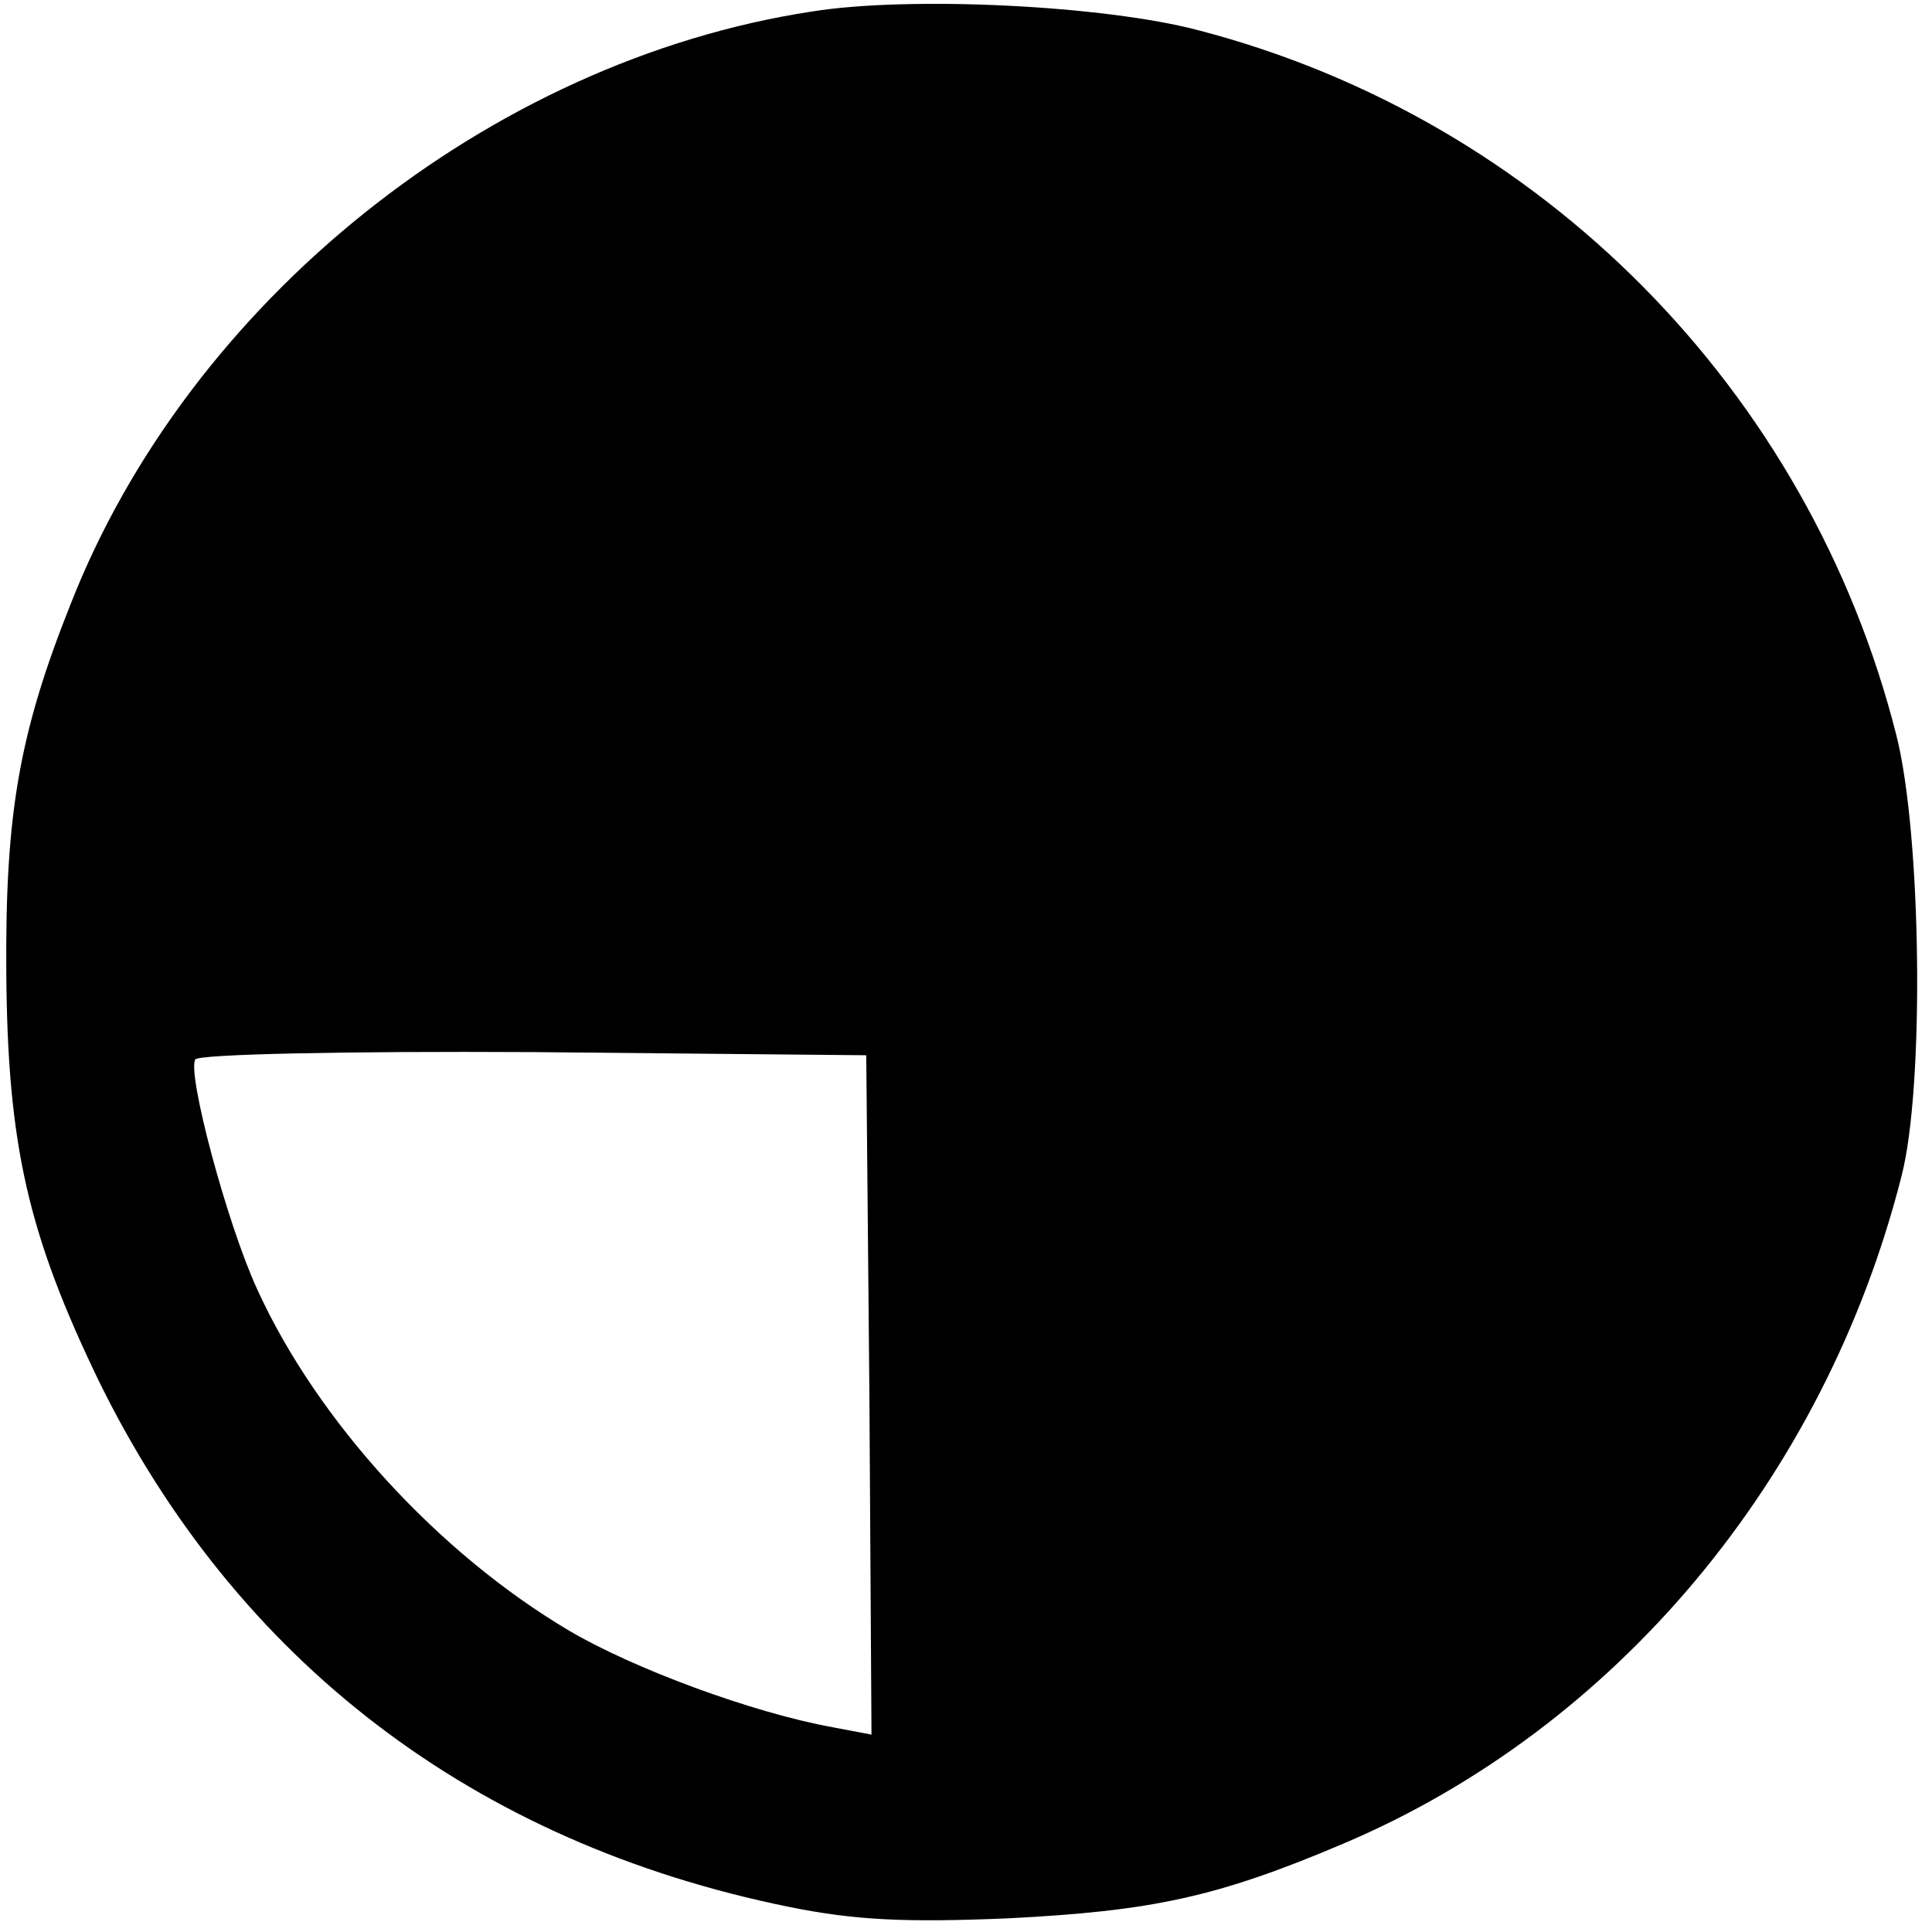
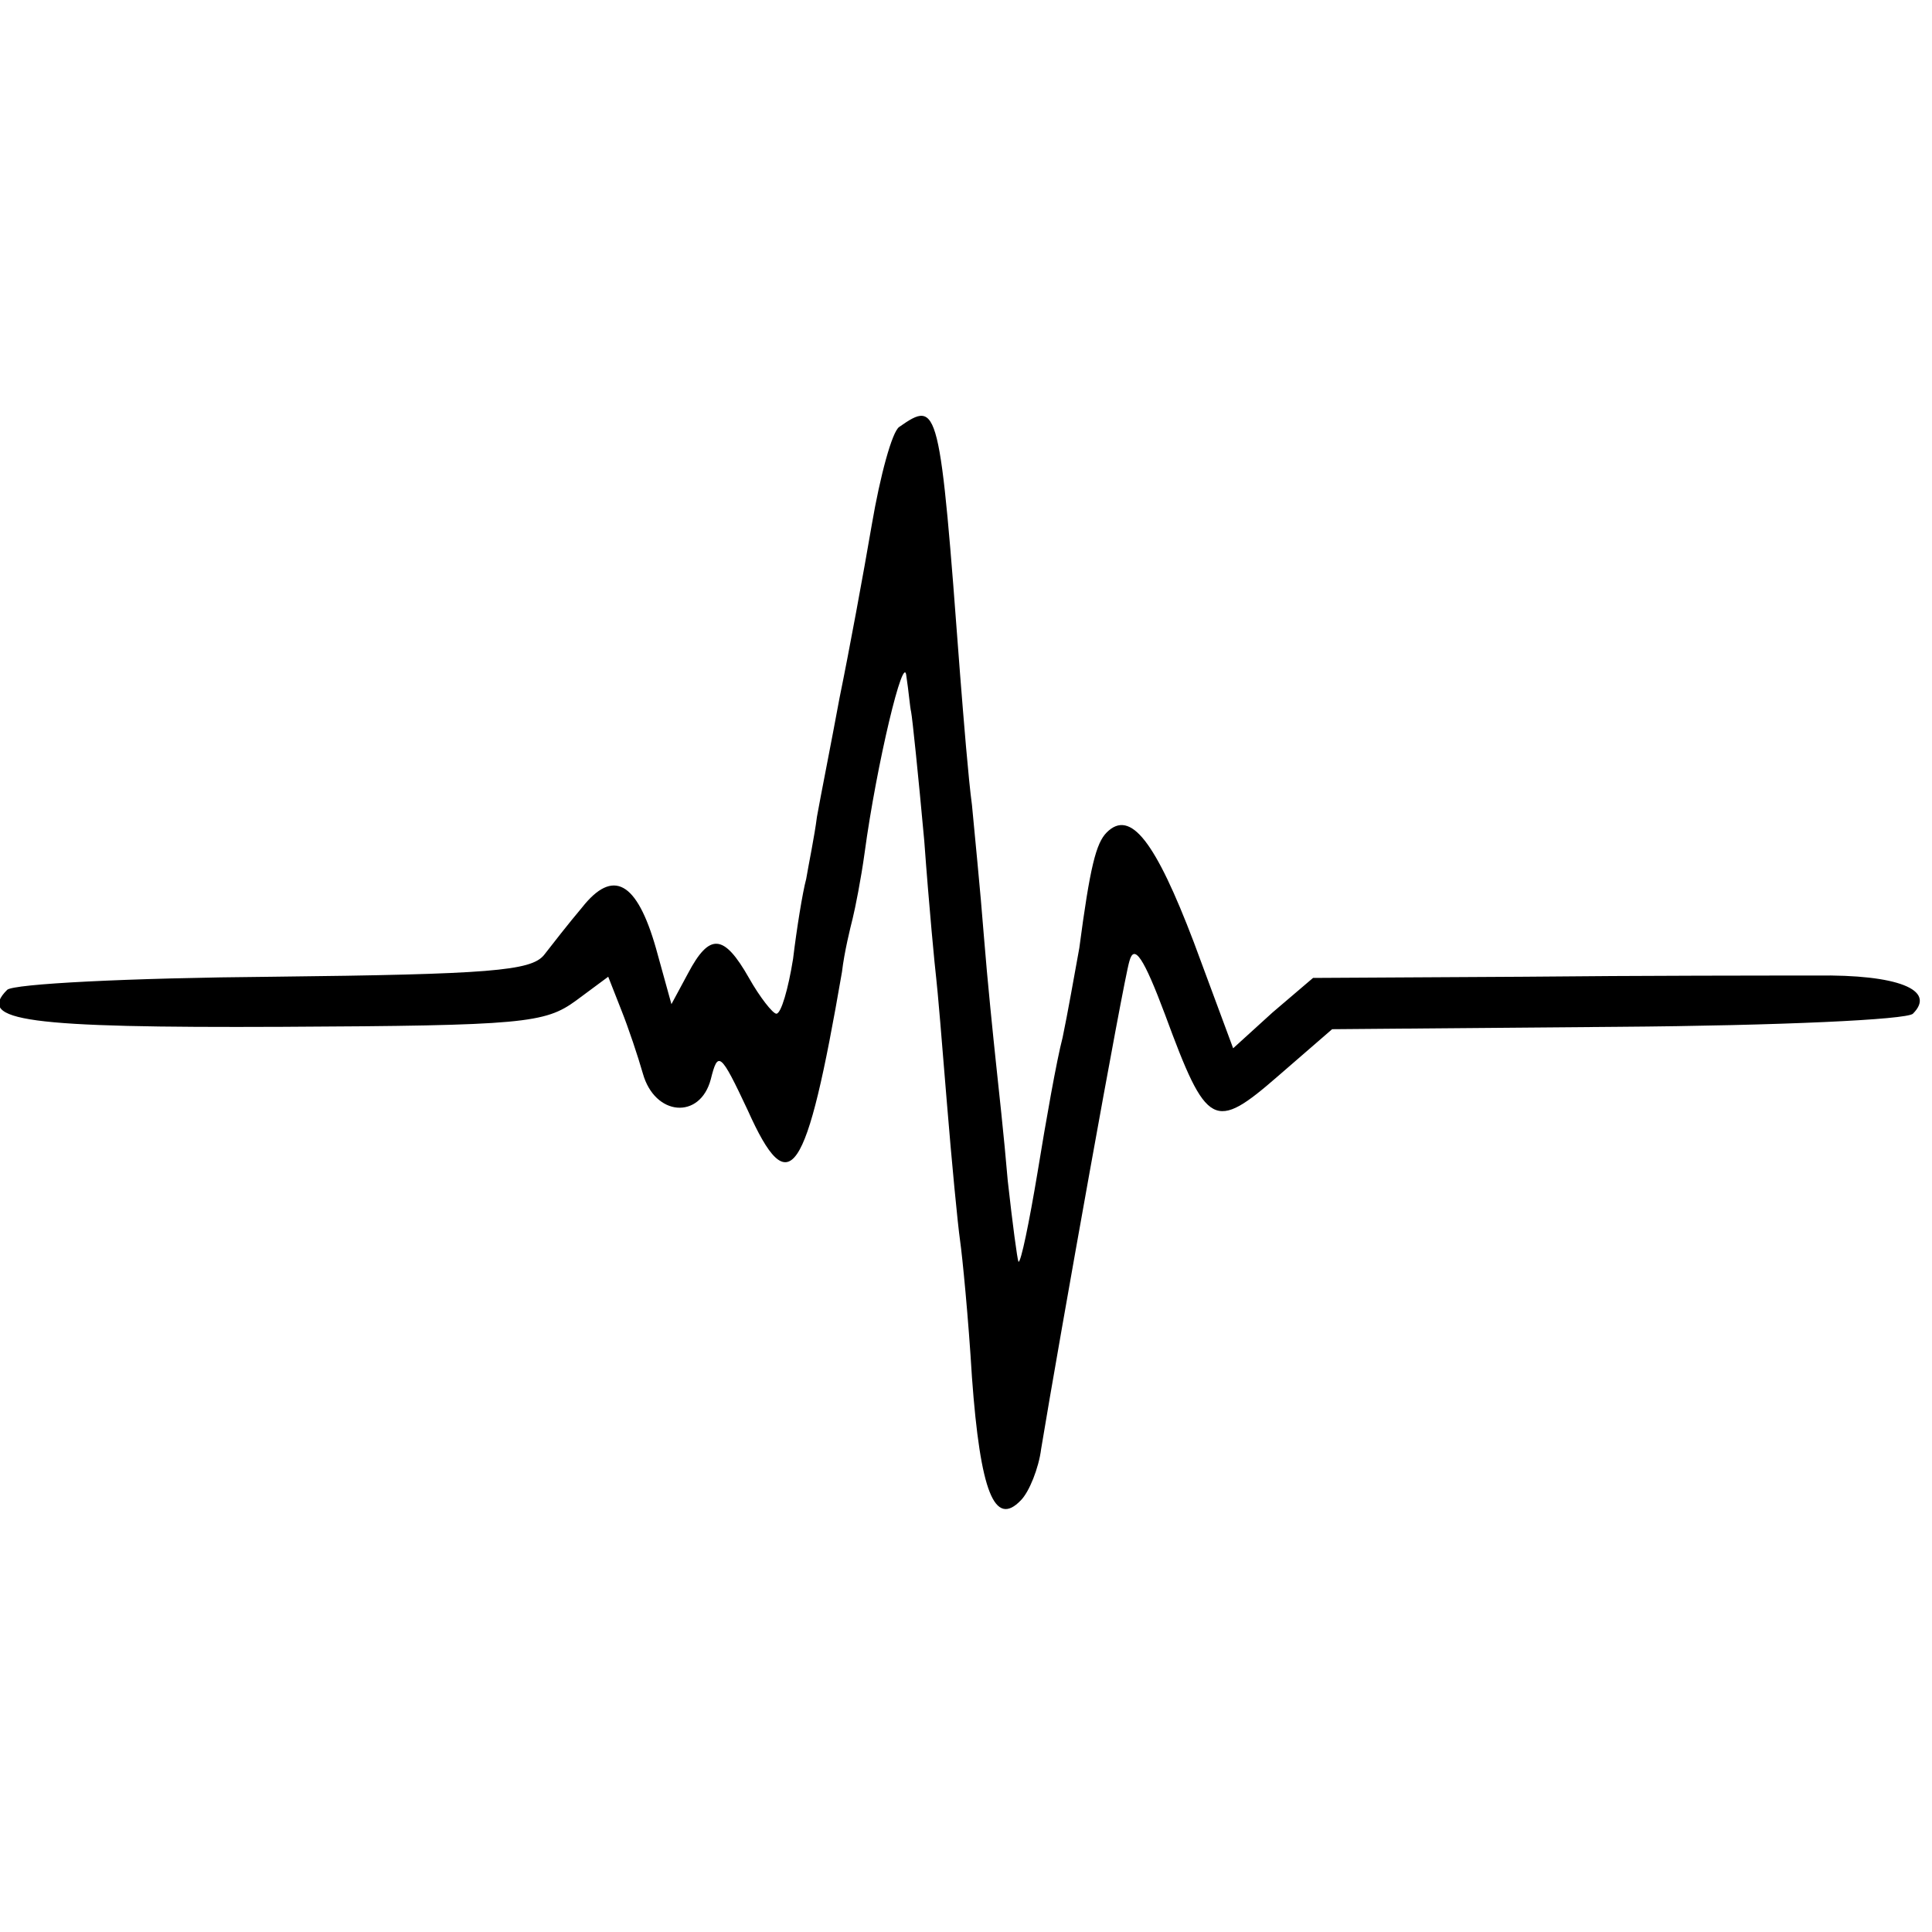
- <svg xmlns="http://www.w3.org/2000/svg" version="1.0" width="184pt" height="184pt" viewBox="0 0 184 184" preserveAspectRatio="xMidYMid meet">
-   <g transform="translate(0,184) scale(0.1,-0.1)" fill="#000000" stroke="none">
-     <path d="M773 1829 c-307 -47 -593 -276 -706 -565 -49 -123 -62 -200 -61 -349 1 -166 21 -251 88 -390 131 -267 357 -440 657 -501 64 -13 112 -15 209 -11 137 7 199 20 319 71 260 110 459 348 532 636 22 85 19 326 -5 420 -83 328 -338 586 -664 671 -90 24 -276 33 -369 18z m55 -1318 l2 -323 -37 7 c-77 14 -190 56 -251 92 -125 74 -240 200 -297 325 -29 63 -67 206 -59 219 3 5 142 8 322 7 l317 -3 3 -324z" />
+ <svg xmlns="http://www.w3.org/2000/svg" version="1.0" width="162pt" height="162pt" viewBox="0 0 162 162" preserveAspectRatio="xMidYMid meet">
+   <g transform="translate(0,162) scale(0.1,-0.1)" fill="#000000" stroke="none">
+     <path d="M754 1262 c-6 -4 -16 -41 -23 -82 -7 -41 -19 -106 -27 -145 -7 -38 -16 -83 -19 -100 -2 -16 -7 -40 -9 -52 -3 -11 -8 -42 -11 -67 -4 -25 -10 -46 -14 -46 -3 0 -14 14 -23 30 -21 37 -33 38 -51 4 l-14 -26 -13 47 c-16 56 -36 67 -62 34 -11 -13 -25 -31 -32 -40 -11 -13 -45 -16 -227 -18 -122 -1 -218 -6 -223 -11 -26 -26 16 -32 231 -31 202 1 220 3 246 22 l27 20 11 -28 c6 -15 14 -39 18 -53 10 -36 48 -39 57 -5 6 24 8 23 31 -26 35 -78 49 -58 79 116 2 17 7 37 9 45 2 8 7 33 10 55 10 74 33 170 35 148 2 -13 3 -26 4 -30 1 -5 6 -53 11 -108 4 -55 9 -107 10 -115 1 -8 5 -55 9 -105 4 -49 9 -101 11 -115 2 -14 7 -65 10 -115 7 -96 19 -126 41 -103 7 7 15 27 17 43 15 91 69 393 74 409 4 15 12 3 30 -45 35 -95 41 -98 95 -51 l45 39 239 2 c137 1 243 6 248 11 20 20 -13 33 -81 32 -37 0 -148 0 -245 -1 l-177 -1 -34 -29 -33 -30 -33 89 c-32 84 -53 112 -73 92 -9 -9 -14 -29 -23 -97 -4 -22 -10 -56 -14 -75 -5 -19 -14 -70 -21 -113 -7 -42 -14 -76 -16 -75 -1 2 -5 32 -9 68 -3 36 -8 81 -10 100 -2 19 -7 67 -10 105 -3 39 -8 88 -10 110 -3 22 -7 72 -10 110 -17 227 -18 230 -51 207z" />
  </g>
</svg>
